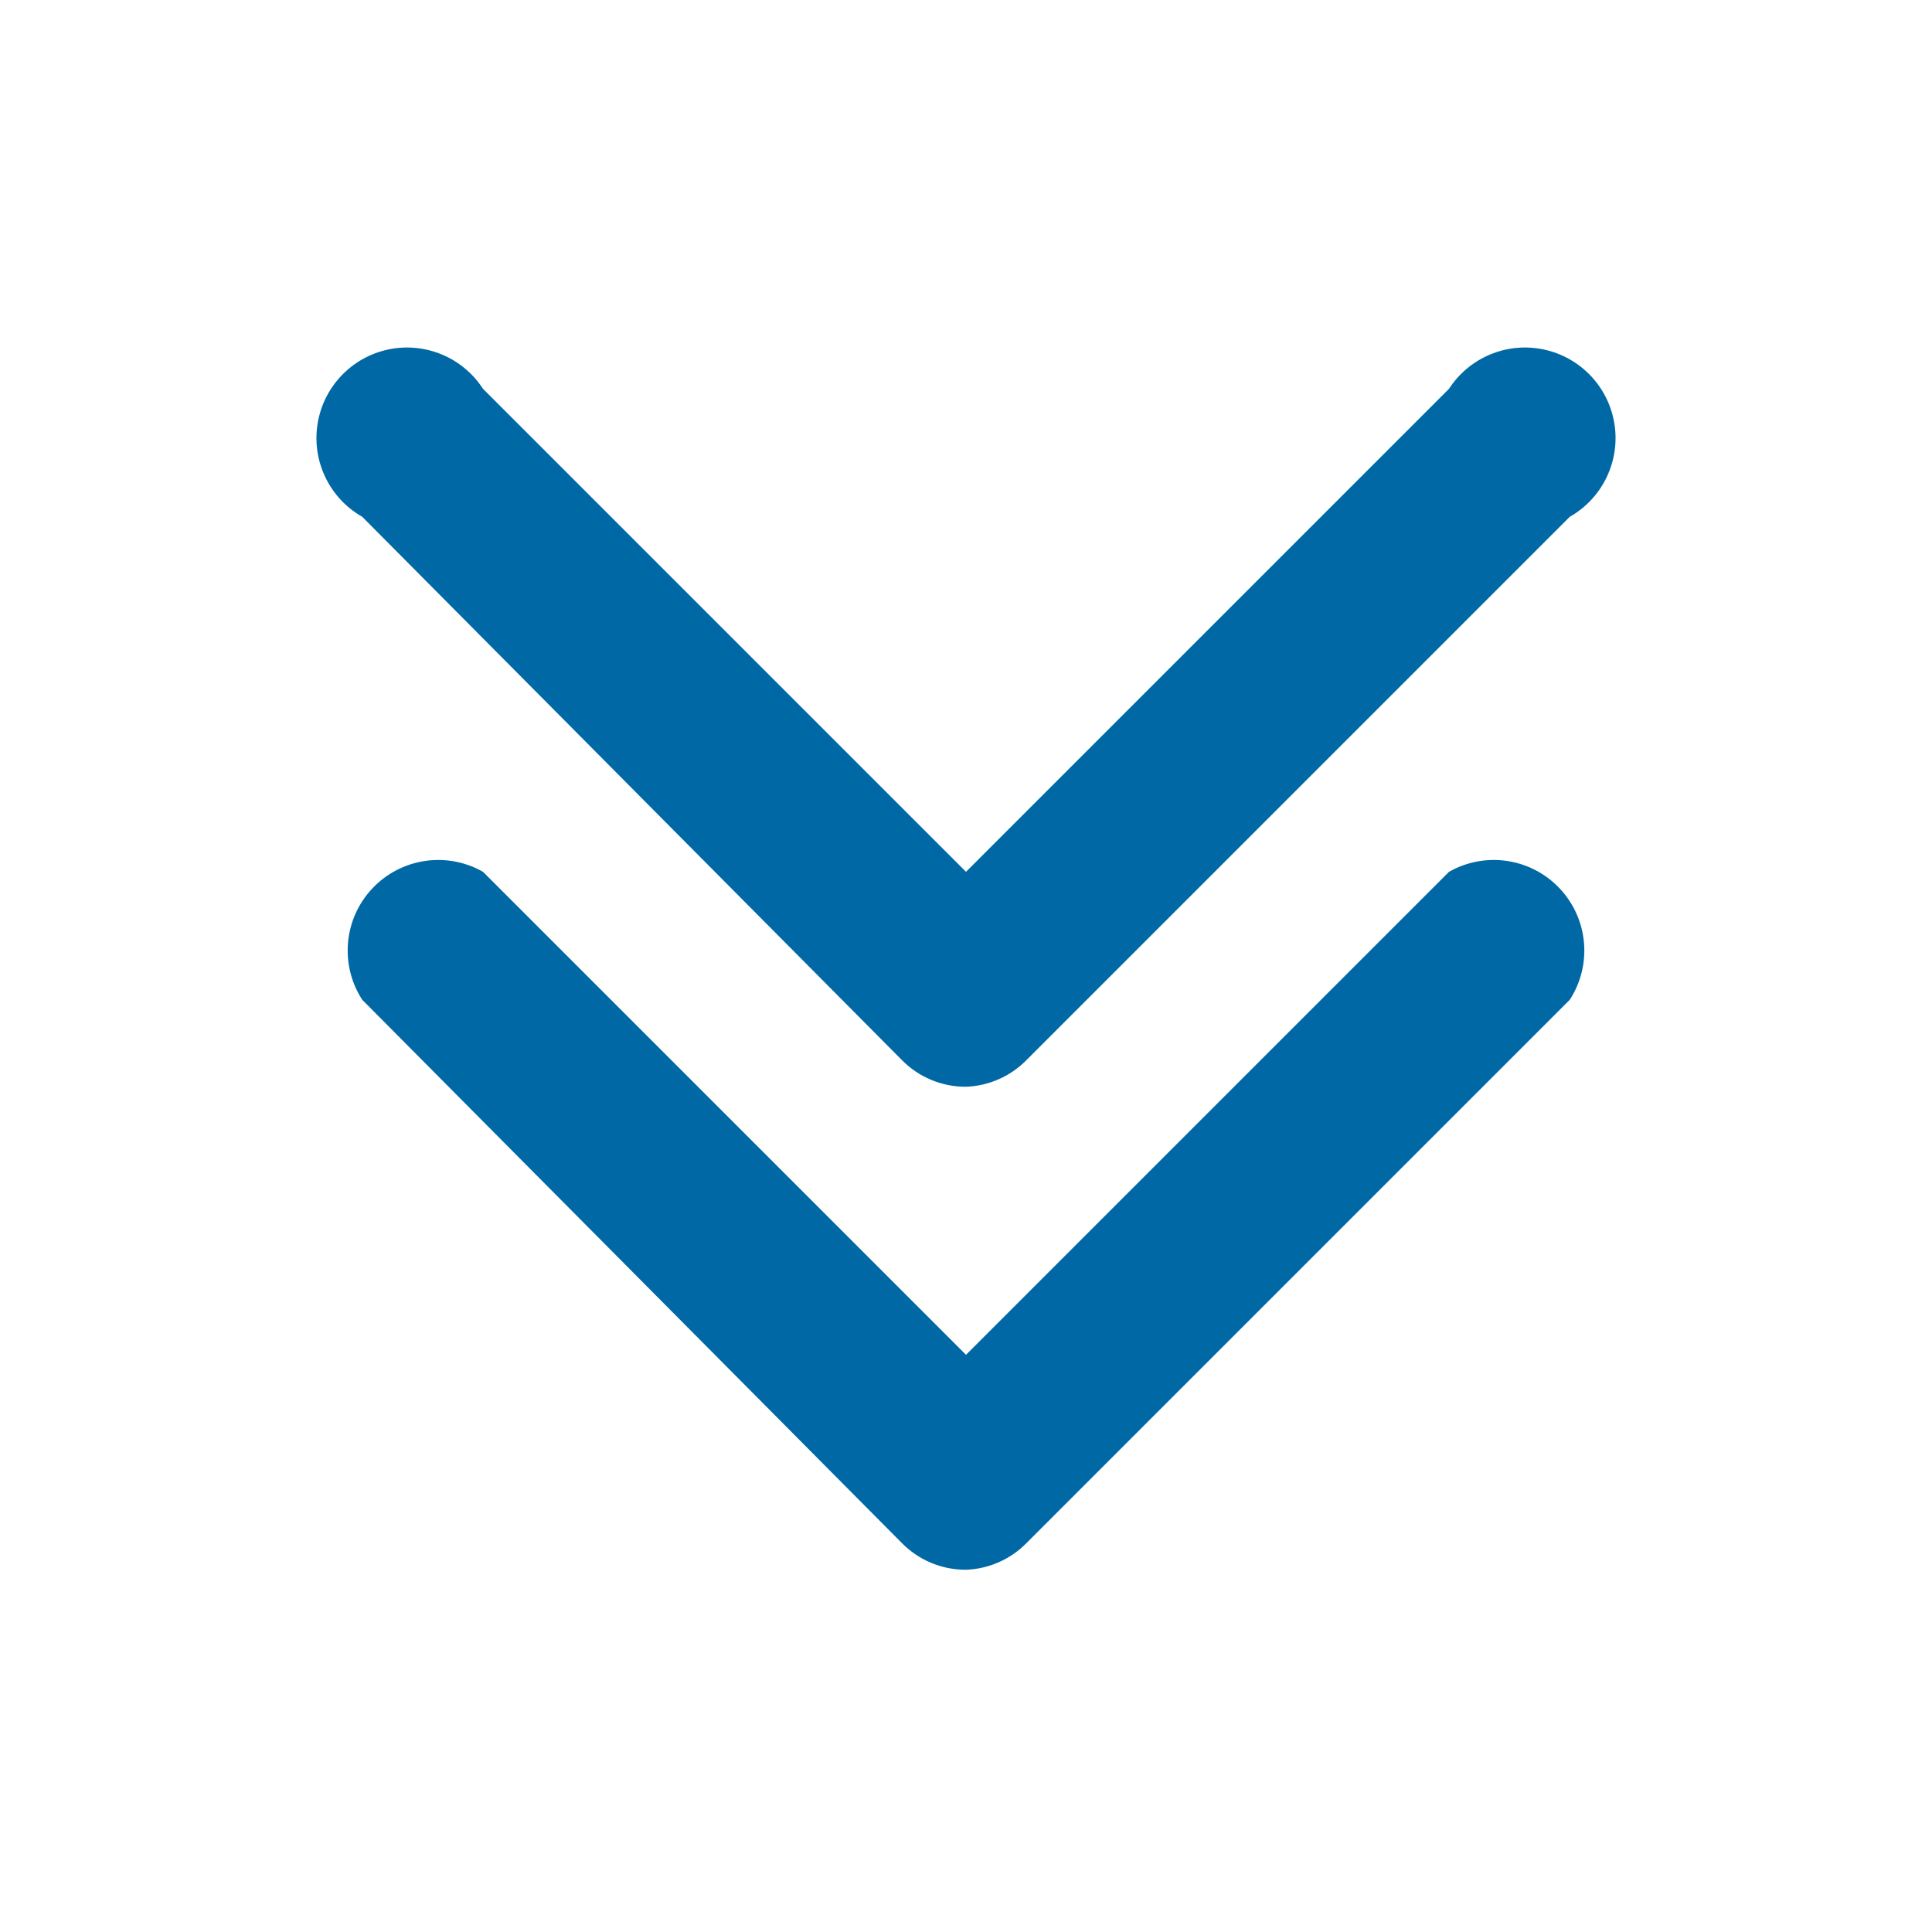
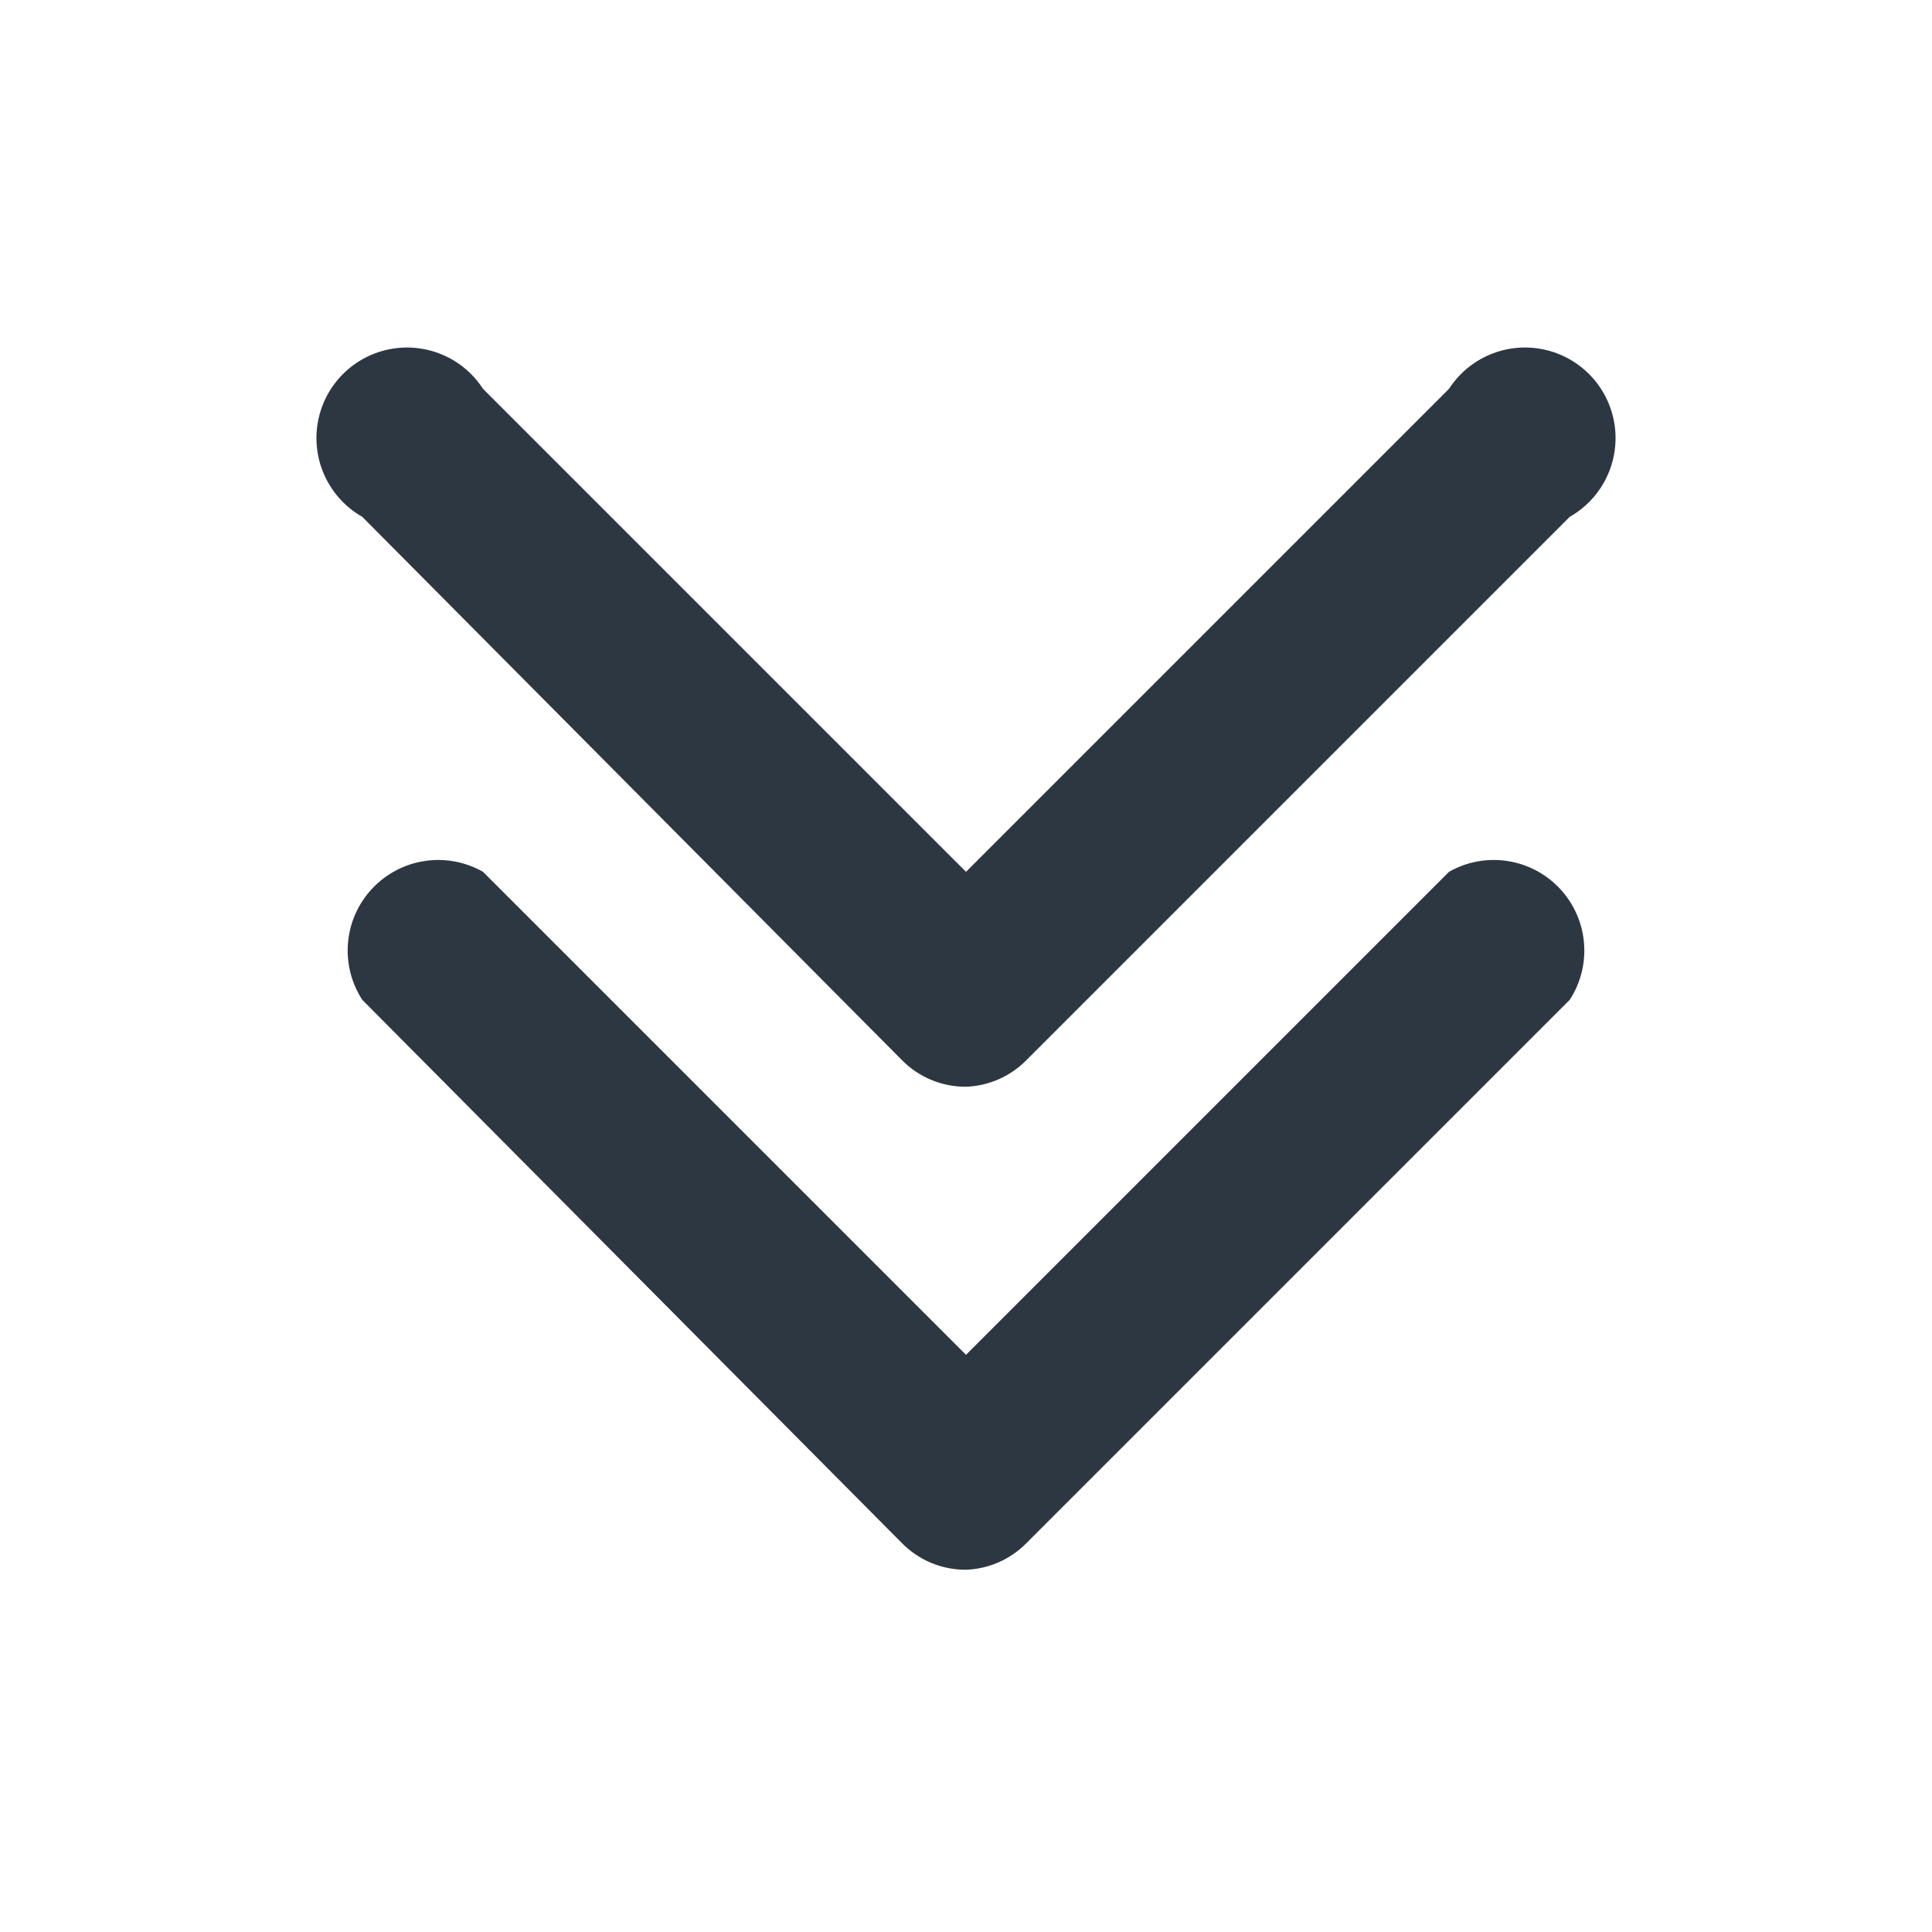
<svg xmlns="http://www.w3.org/2000/svg" viewBox="0 0 16 16">
  <g id="outline">
-     <path fill="#0069a5" d="M8,9a.74.74,0,0,1-.53-.22L3,4.28A.75.75,0,1,1,4,3.22l4,4,4-4A.75.75,0,1,1,13,4.28l-4.5,4.5A.74.74,0,0,1,8,9Z" />
-     <path fill="#0069a5" d="M8,13a.74.74,0,0,1-.53-.22L3,8.28A.75.75,0,0,1,4,7.22l4,4,4-4A.75.75,0,0,1,13,8.28l-4.5,4.5A.74.74,0,0,1,8,13Z" />
+     <path fill="#2d3741" d="M8,9a.74.74,0,0,1-.53-.22L3,4.28A.75.75,0,1,1,4,3.22l4,4,4-4A.75.75,0,1,1,13,4.28l-4.5,4.5A.74.74,0,0,1,8,9Z" />
+     <path fill="#2d3741" d="M8,13a.74.74,0,0,1-.53-.22L3,8.28A.75.75,0,0,1,4,7.22l4,4,4-4A.75.75,0,0,1,13,8.28l-4.5,4.5A.74.74,0,0,1,8,13Z" />
  </g>
</svg>
